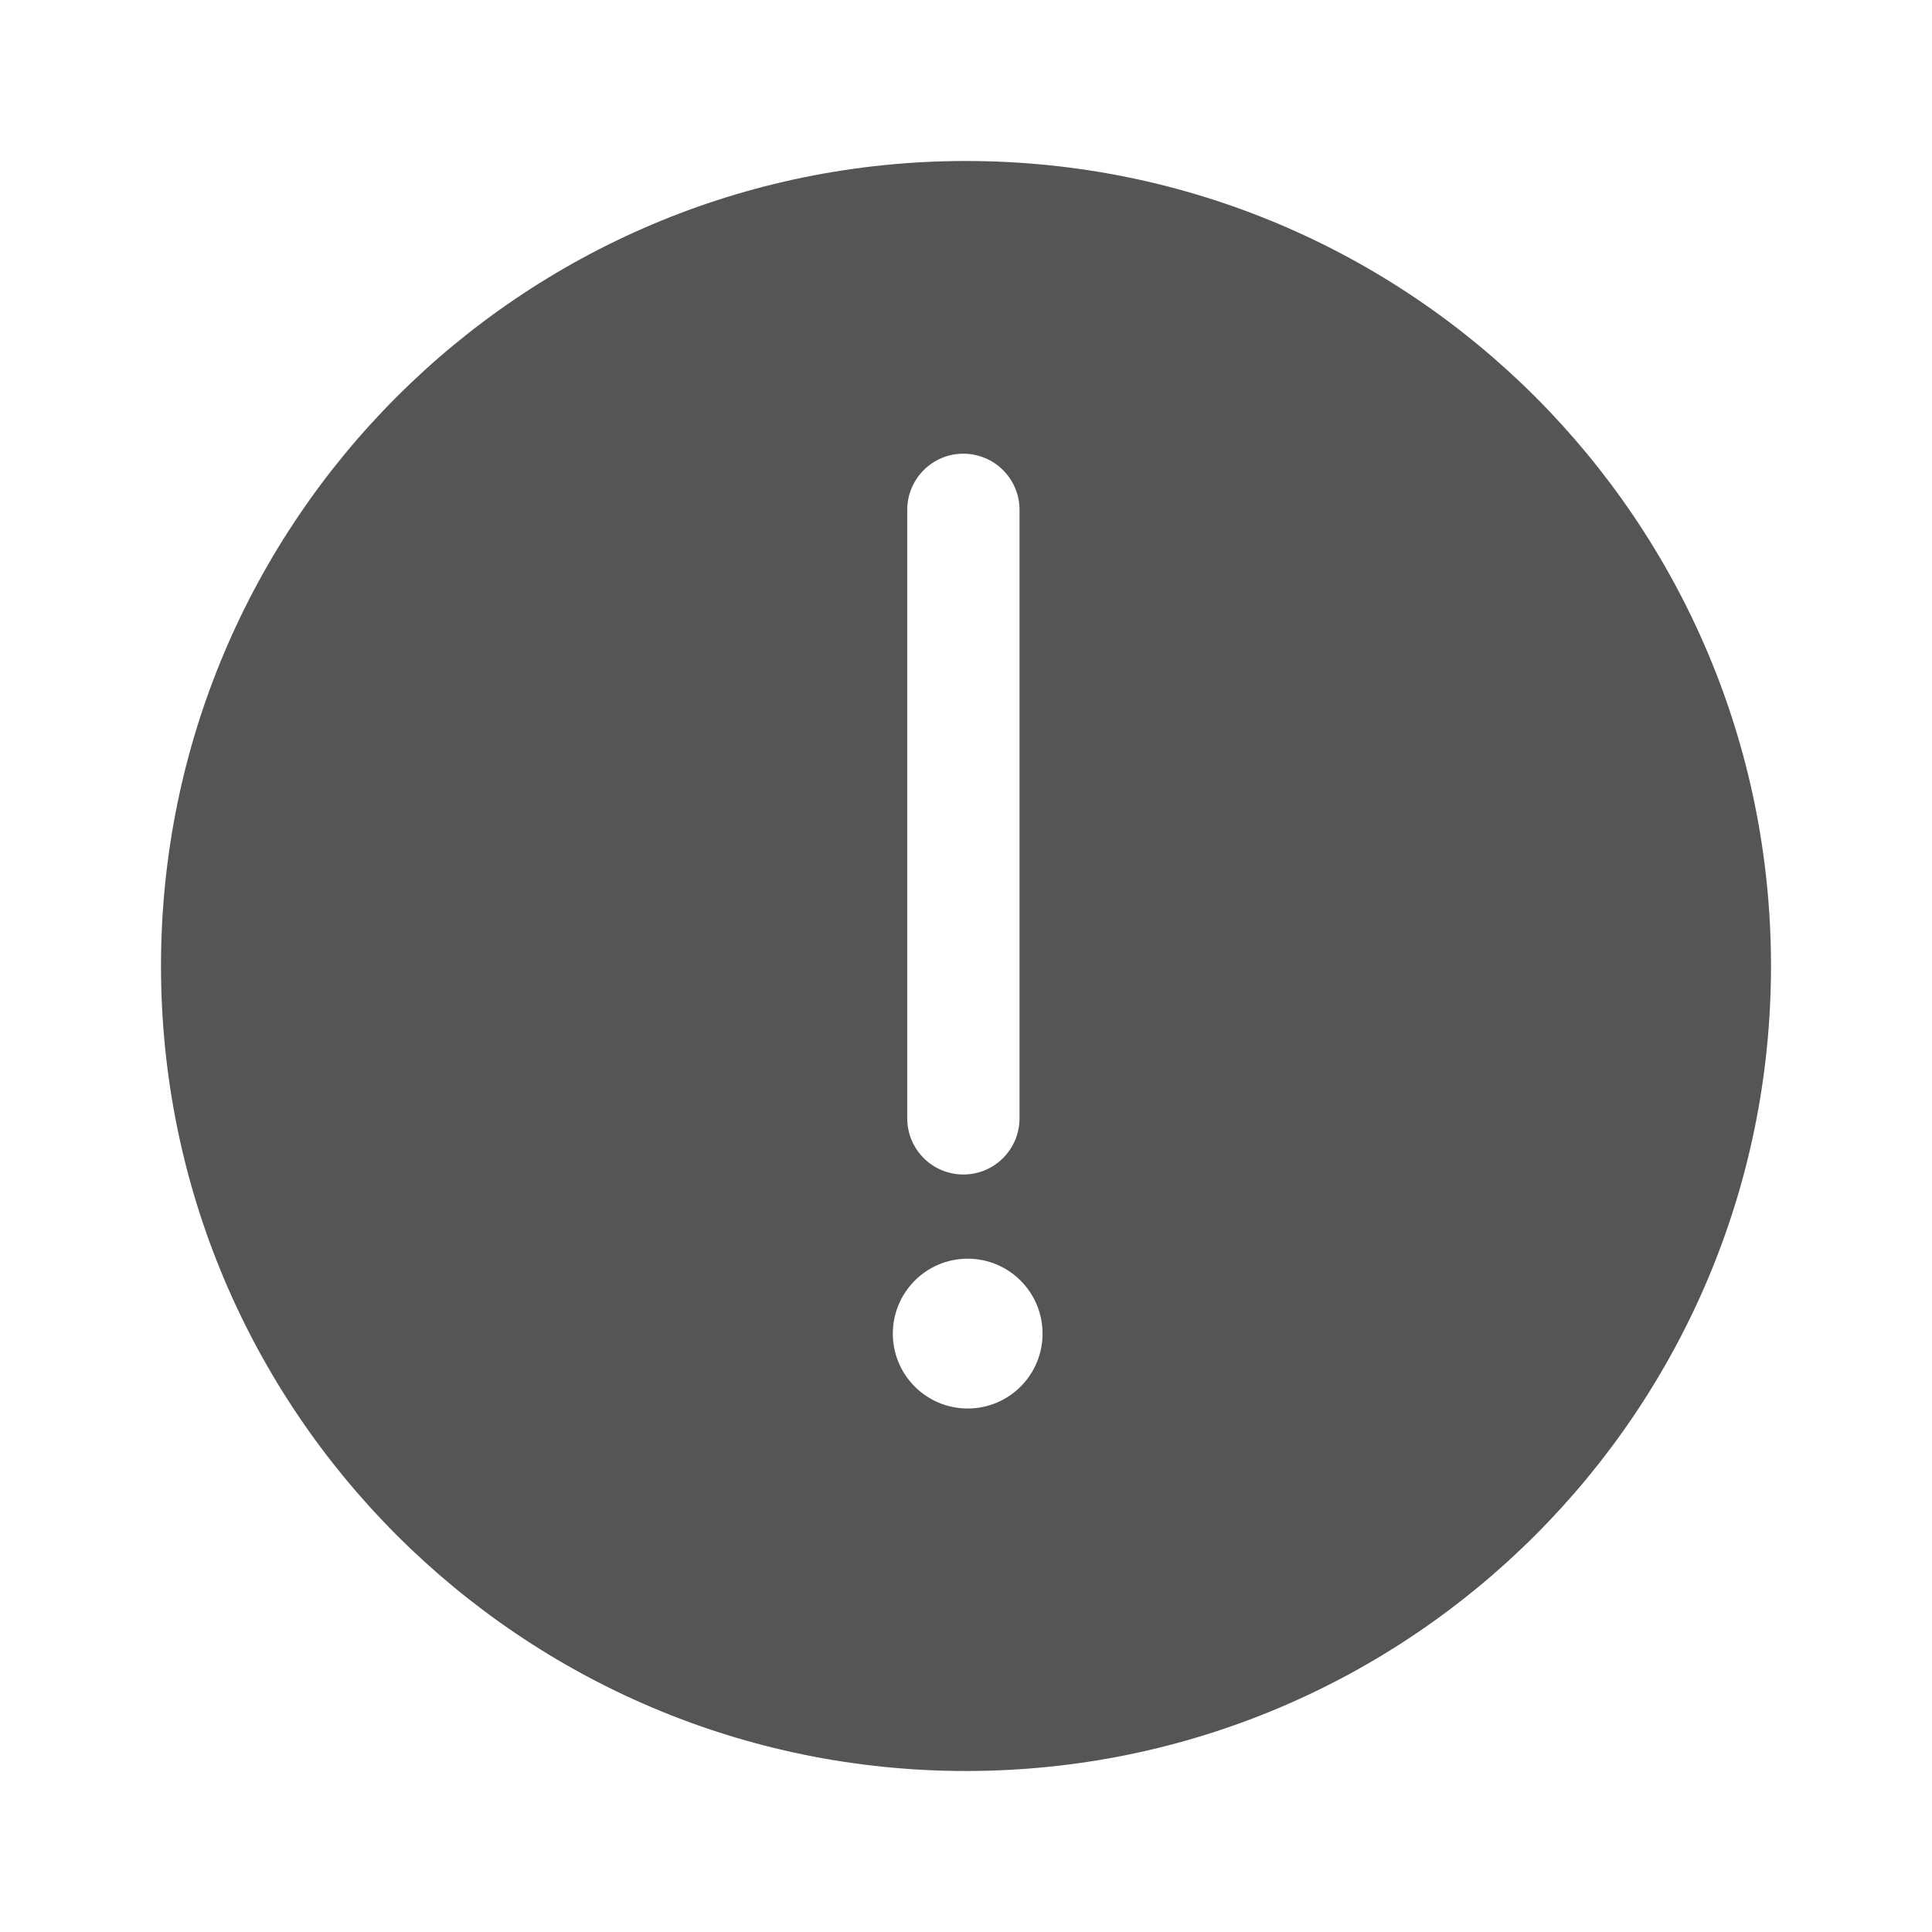
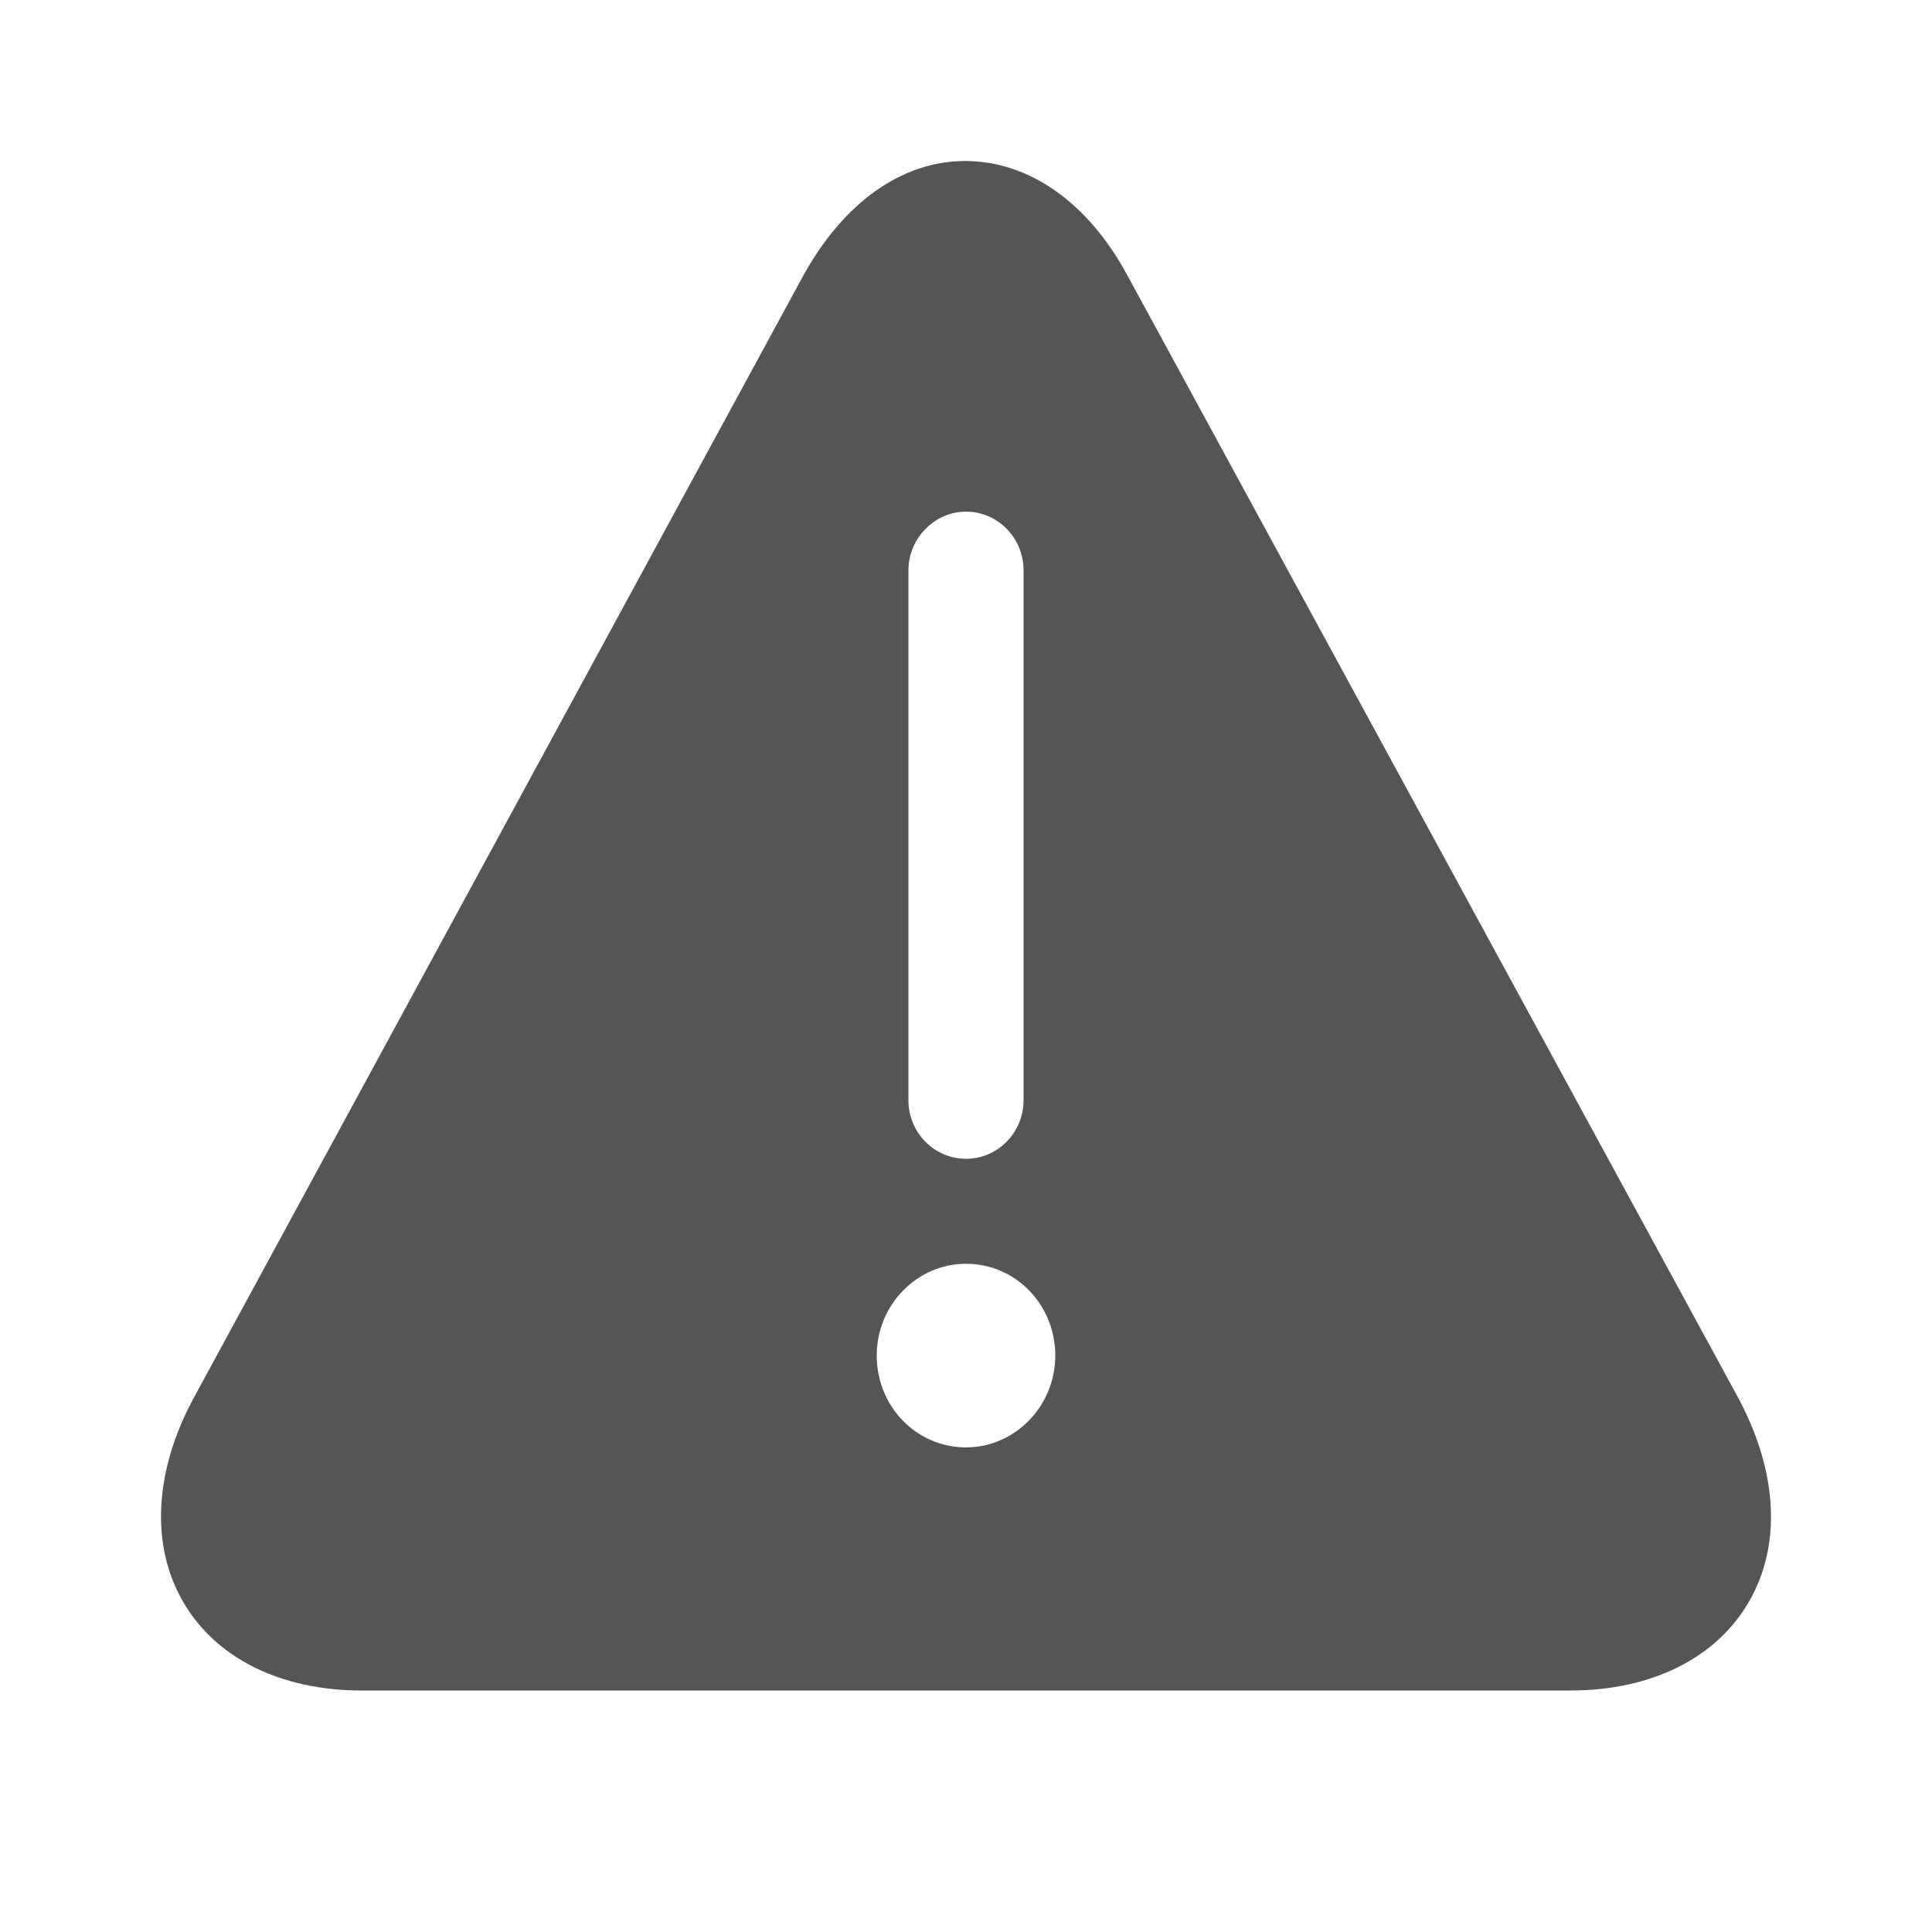
<svg xmlns="http://www.w3.org/2000/svg" width="24" height="24" viewBox="0 0 24 24">
-   <path fill="#555" d="M12,22 C6.477,22 2,17.523 2,12 C2,6.477 6.477,2 12,2 C17.523,2 22,6.477 22,12 C22,17.523 17.523,22 12,22 Z M12.021,17.497 C12.535,17.497 12.951,17.08 12.951,16.567 C12.951,16.053 12.535,15.636 12.021,15.636 C11.507,15.636 11.091,16.053 11.091,16.567 C11.091,17.08 11.507,17.497 12.021,17.497 Z M11.27,6.334 L11.27,13.892 C11.27,14.278 11.582,14.59 11.967,14.59 C12.353,14.59 12.665,14.278 12.665,13.892 L12.665,6.334 C12.665,5.949 12.353,5.636 11.967,5.636 C11.582,5.636 11.27,5.949 11.27,6.334 Z" />
+   <path fill="#555" d="M21.591,17.361 L14.006,3.423 C13.515,2.511 12.779,2 11.989,2 C11.2,2 10.474,2.521 9.973,3.434 L2.409,17.361 C1.919,18.262 1.865,19.186 2.271,19.892 C2.676,20.598 3.487,21 4.49,21 L19.51,21 C20.513,21 21.324,20.598 21.729,19.892 C22.135,19.186 22.081,18.273 21.591,17.361 Z M12,6.356 C12.395,6.356 12.715,6.682 12.715,7.084 L12.715,13.667 C12.715,14.069 12.395,14.395 12,14.395 C11.605,14.395 11.285,14.069 11.285,13.667 L11.285,7.084 C11.285,6.693 11.605,6.356 12,6.356 Z M12,17.98 C11.381,17.98 10.891,17.469 10.891,16.839 C10.891,16.209 11.392,15.699 12,15.699 C12.619,15.699 13.109,16.209 13.109,16.839 C13.109,17.469 12.608,17.98 12,17.98 Z" />
</svg>
